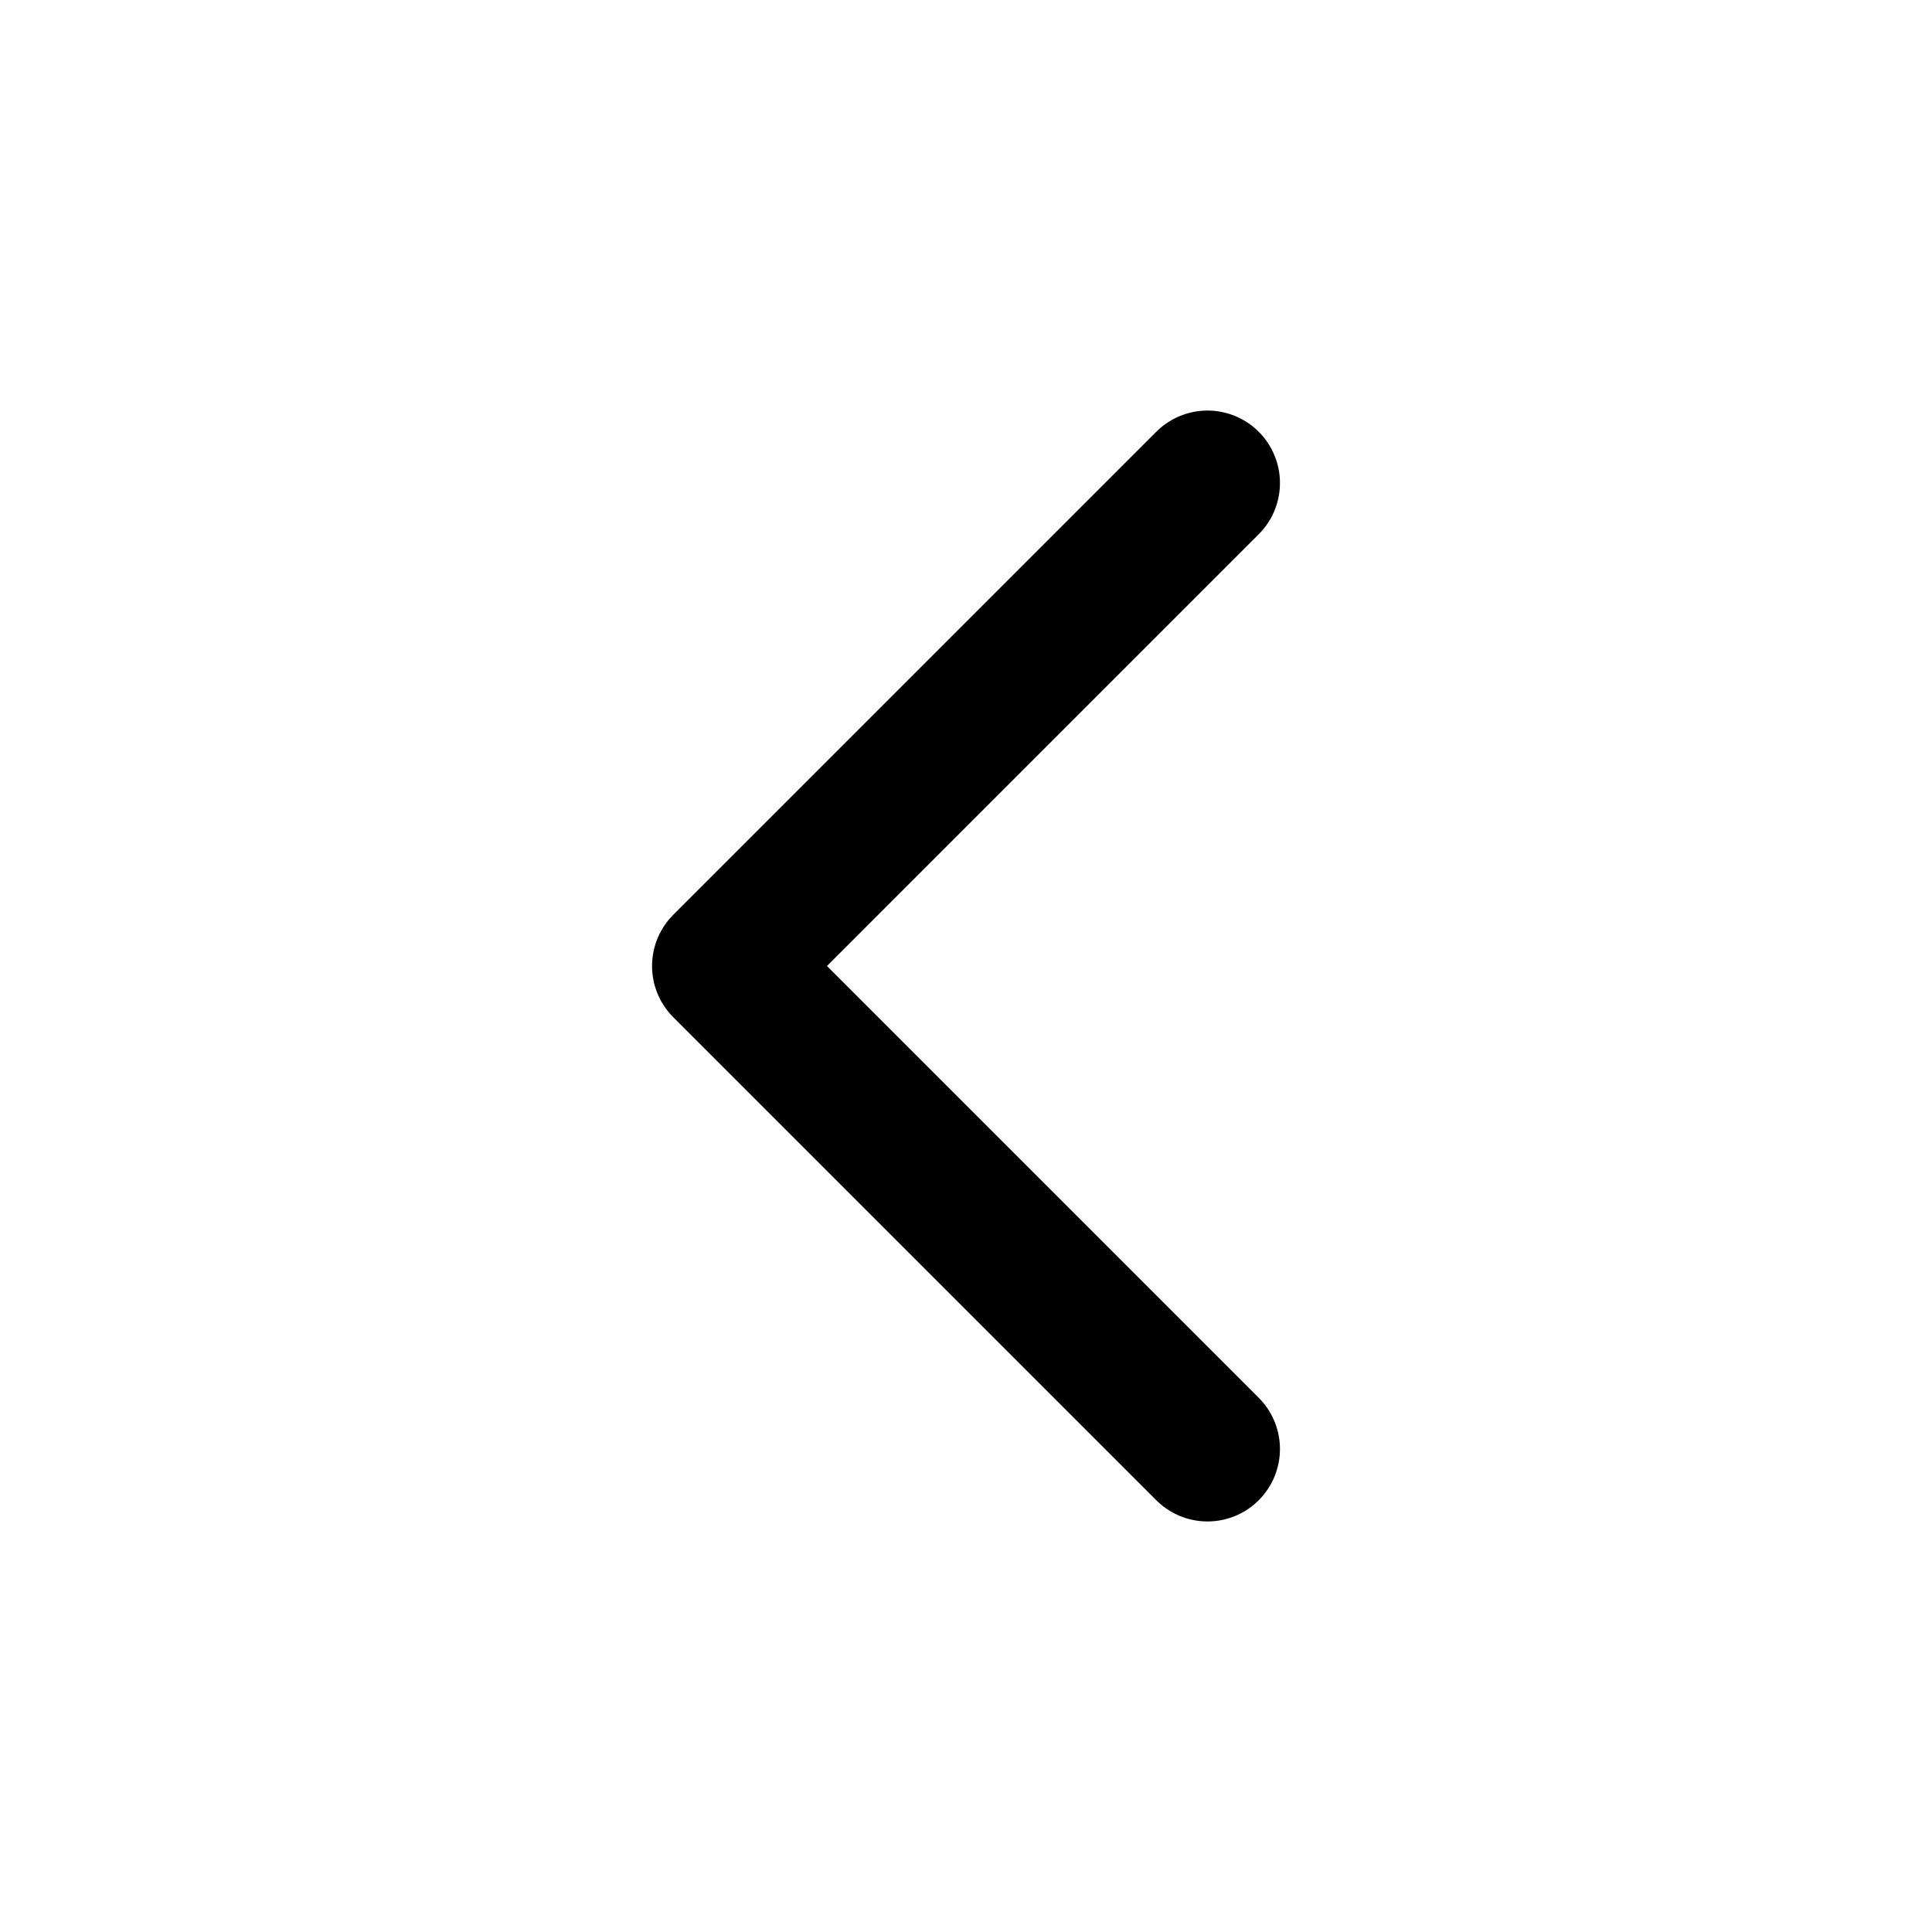
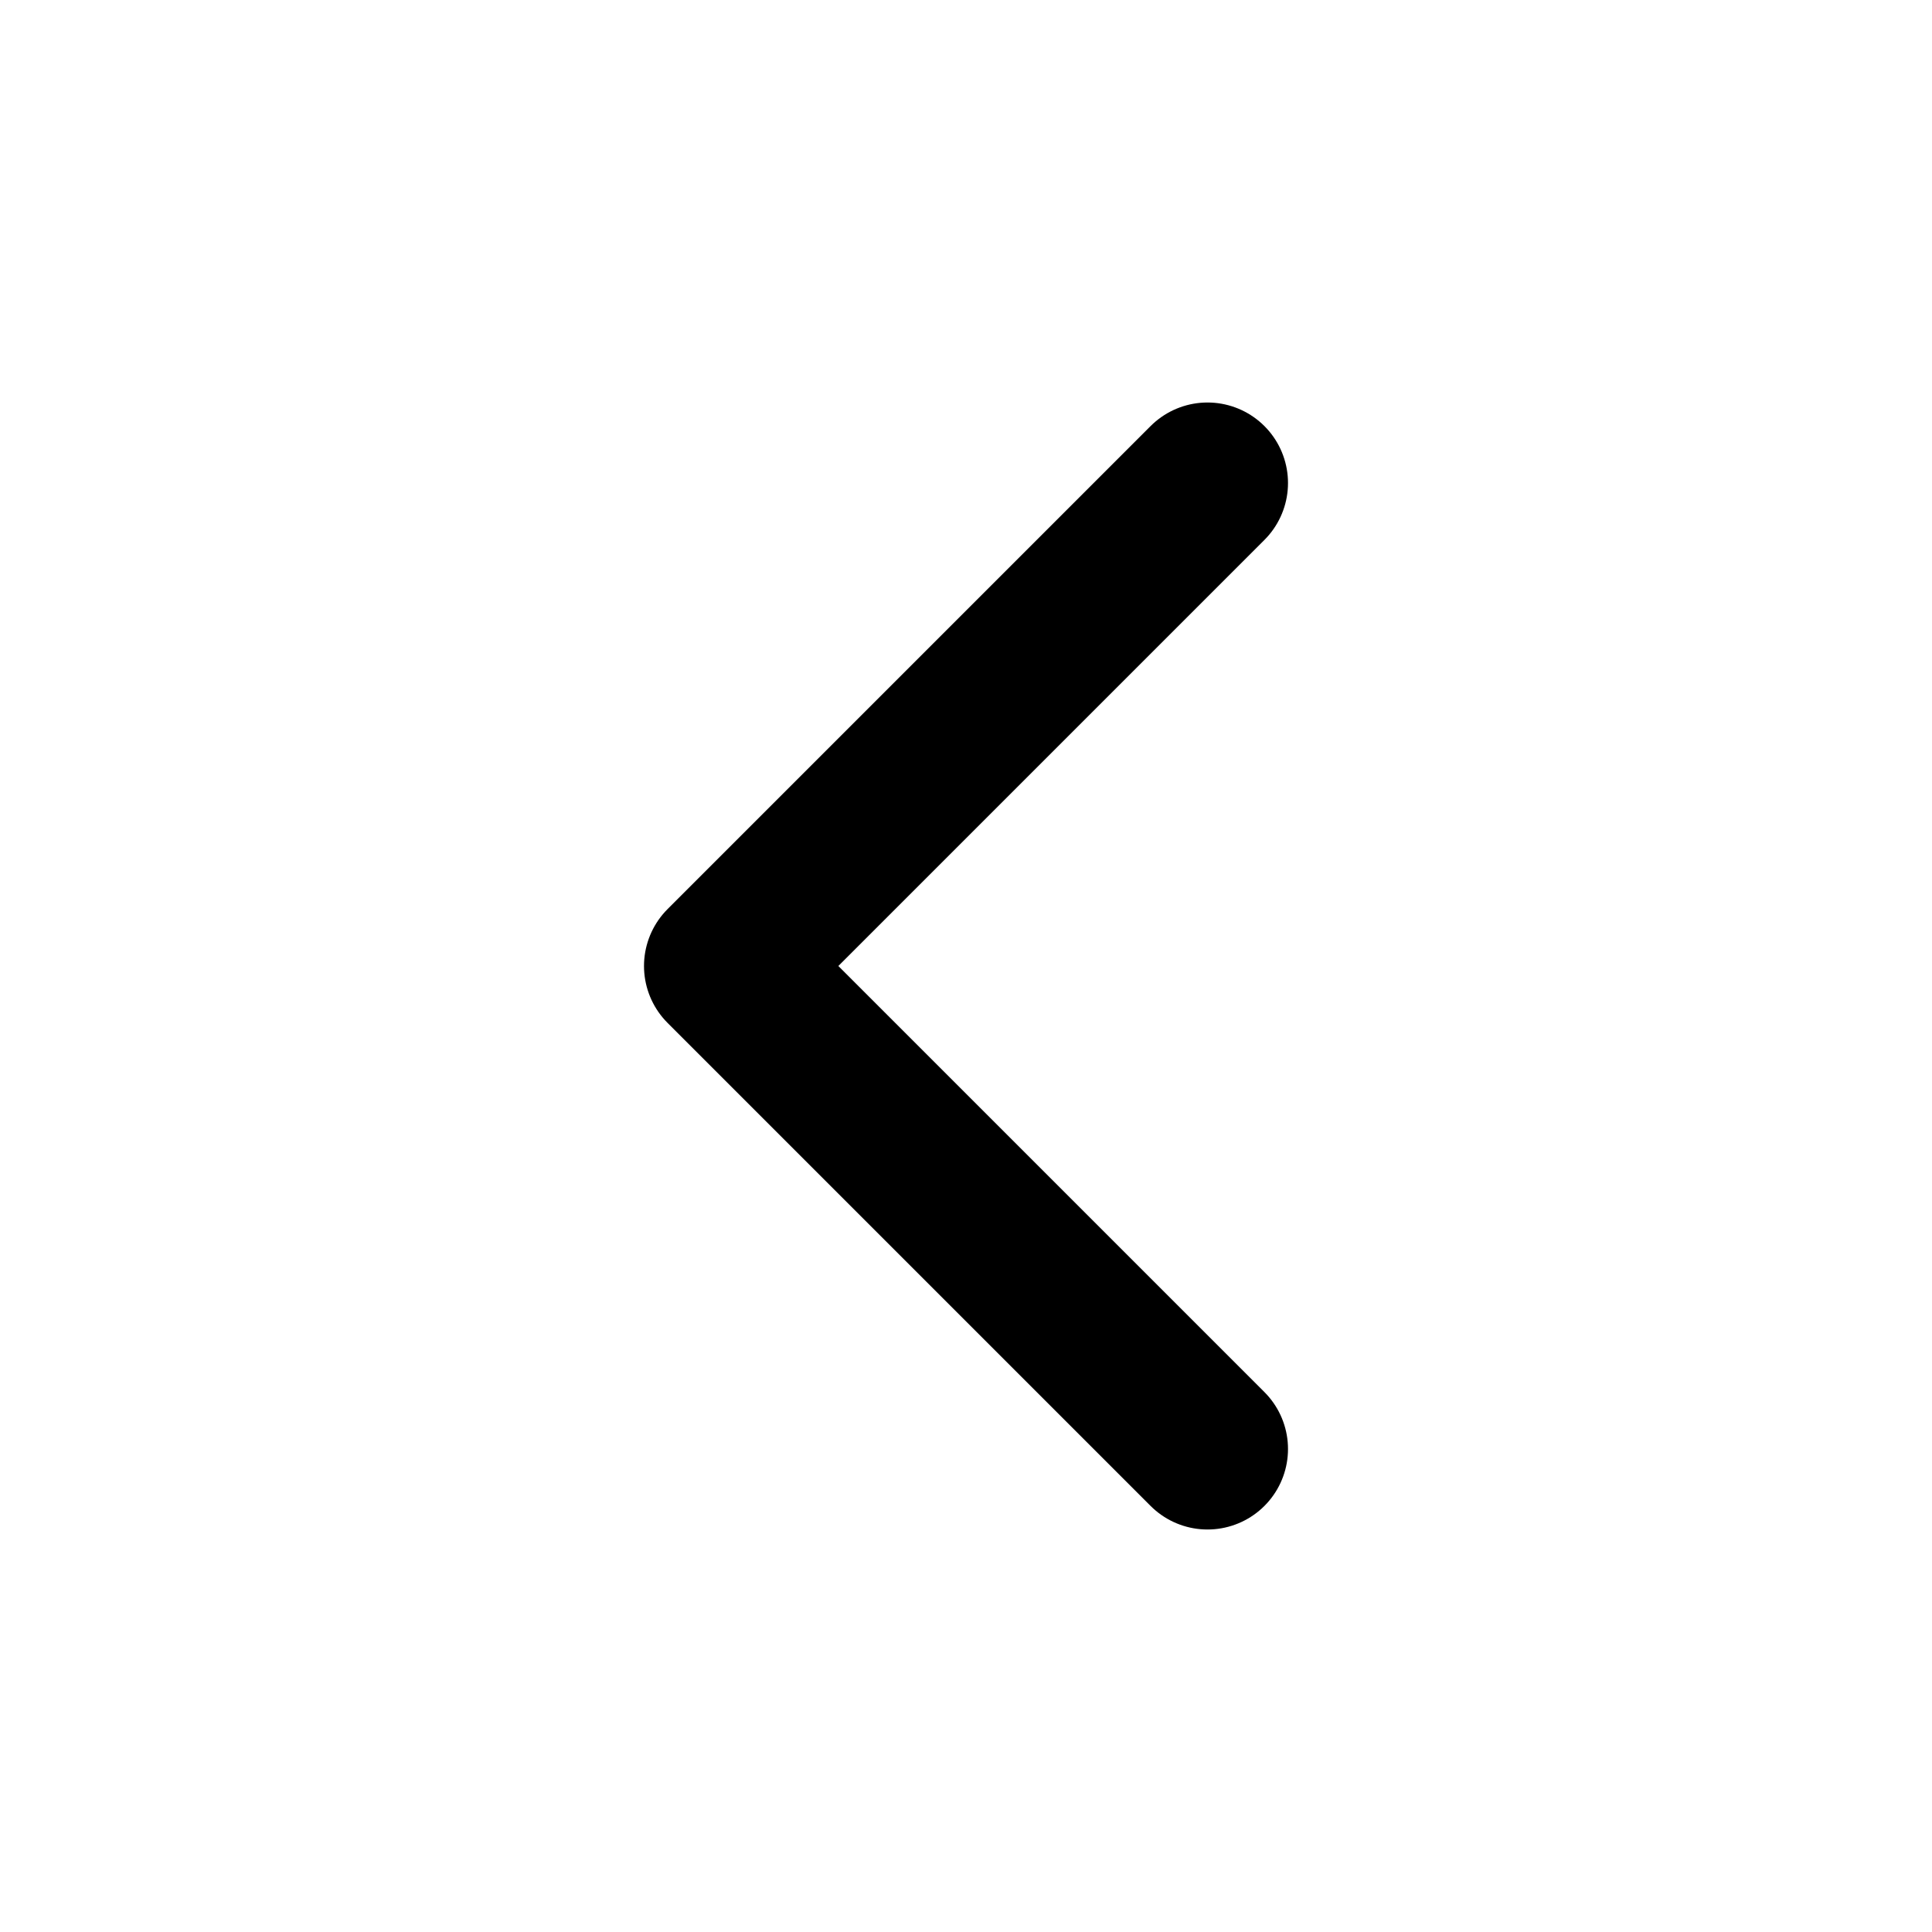
- <svg xmlns="http://www.w3.org/2000/svg" viewBox="0 0 24 24" fill="none" stroke="currentColor" stroke-width="1.8" stroke-linecap="round" stroke-linejoin="round">
+ <svg xmlns="http://www.w3.org/2000/svg" viewBox="0 0 24 24" fill="none" stroke="currentColor" stroke-width="2" stroke-linecap="round" stroke-linejoin="round">
  <polyline points="15 18 9 12 15 6" />
</svg>
